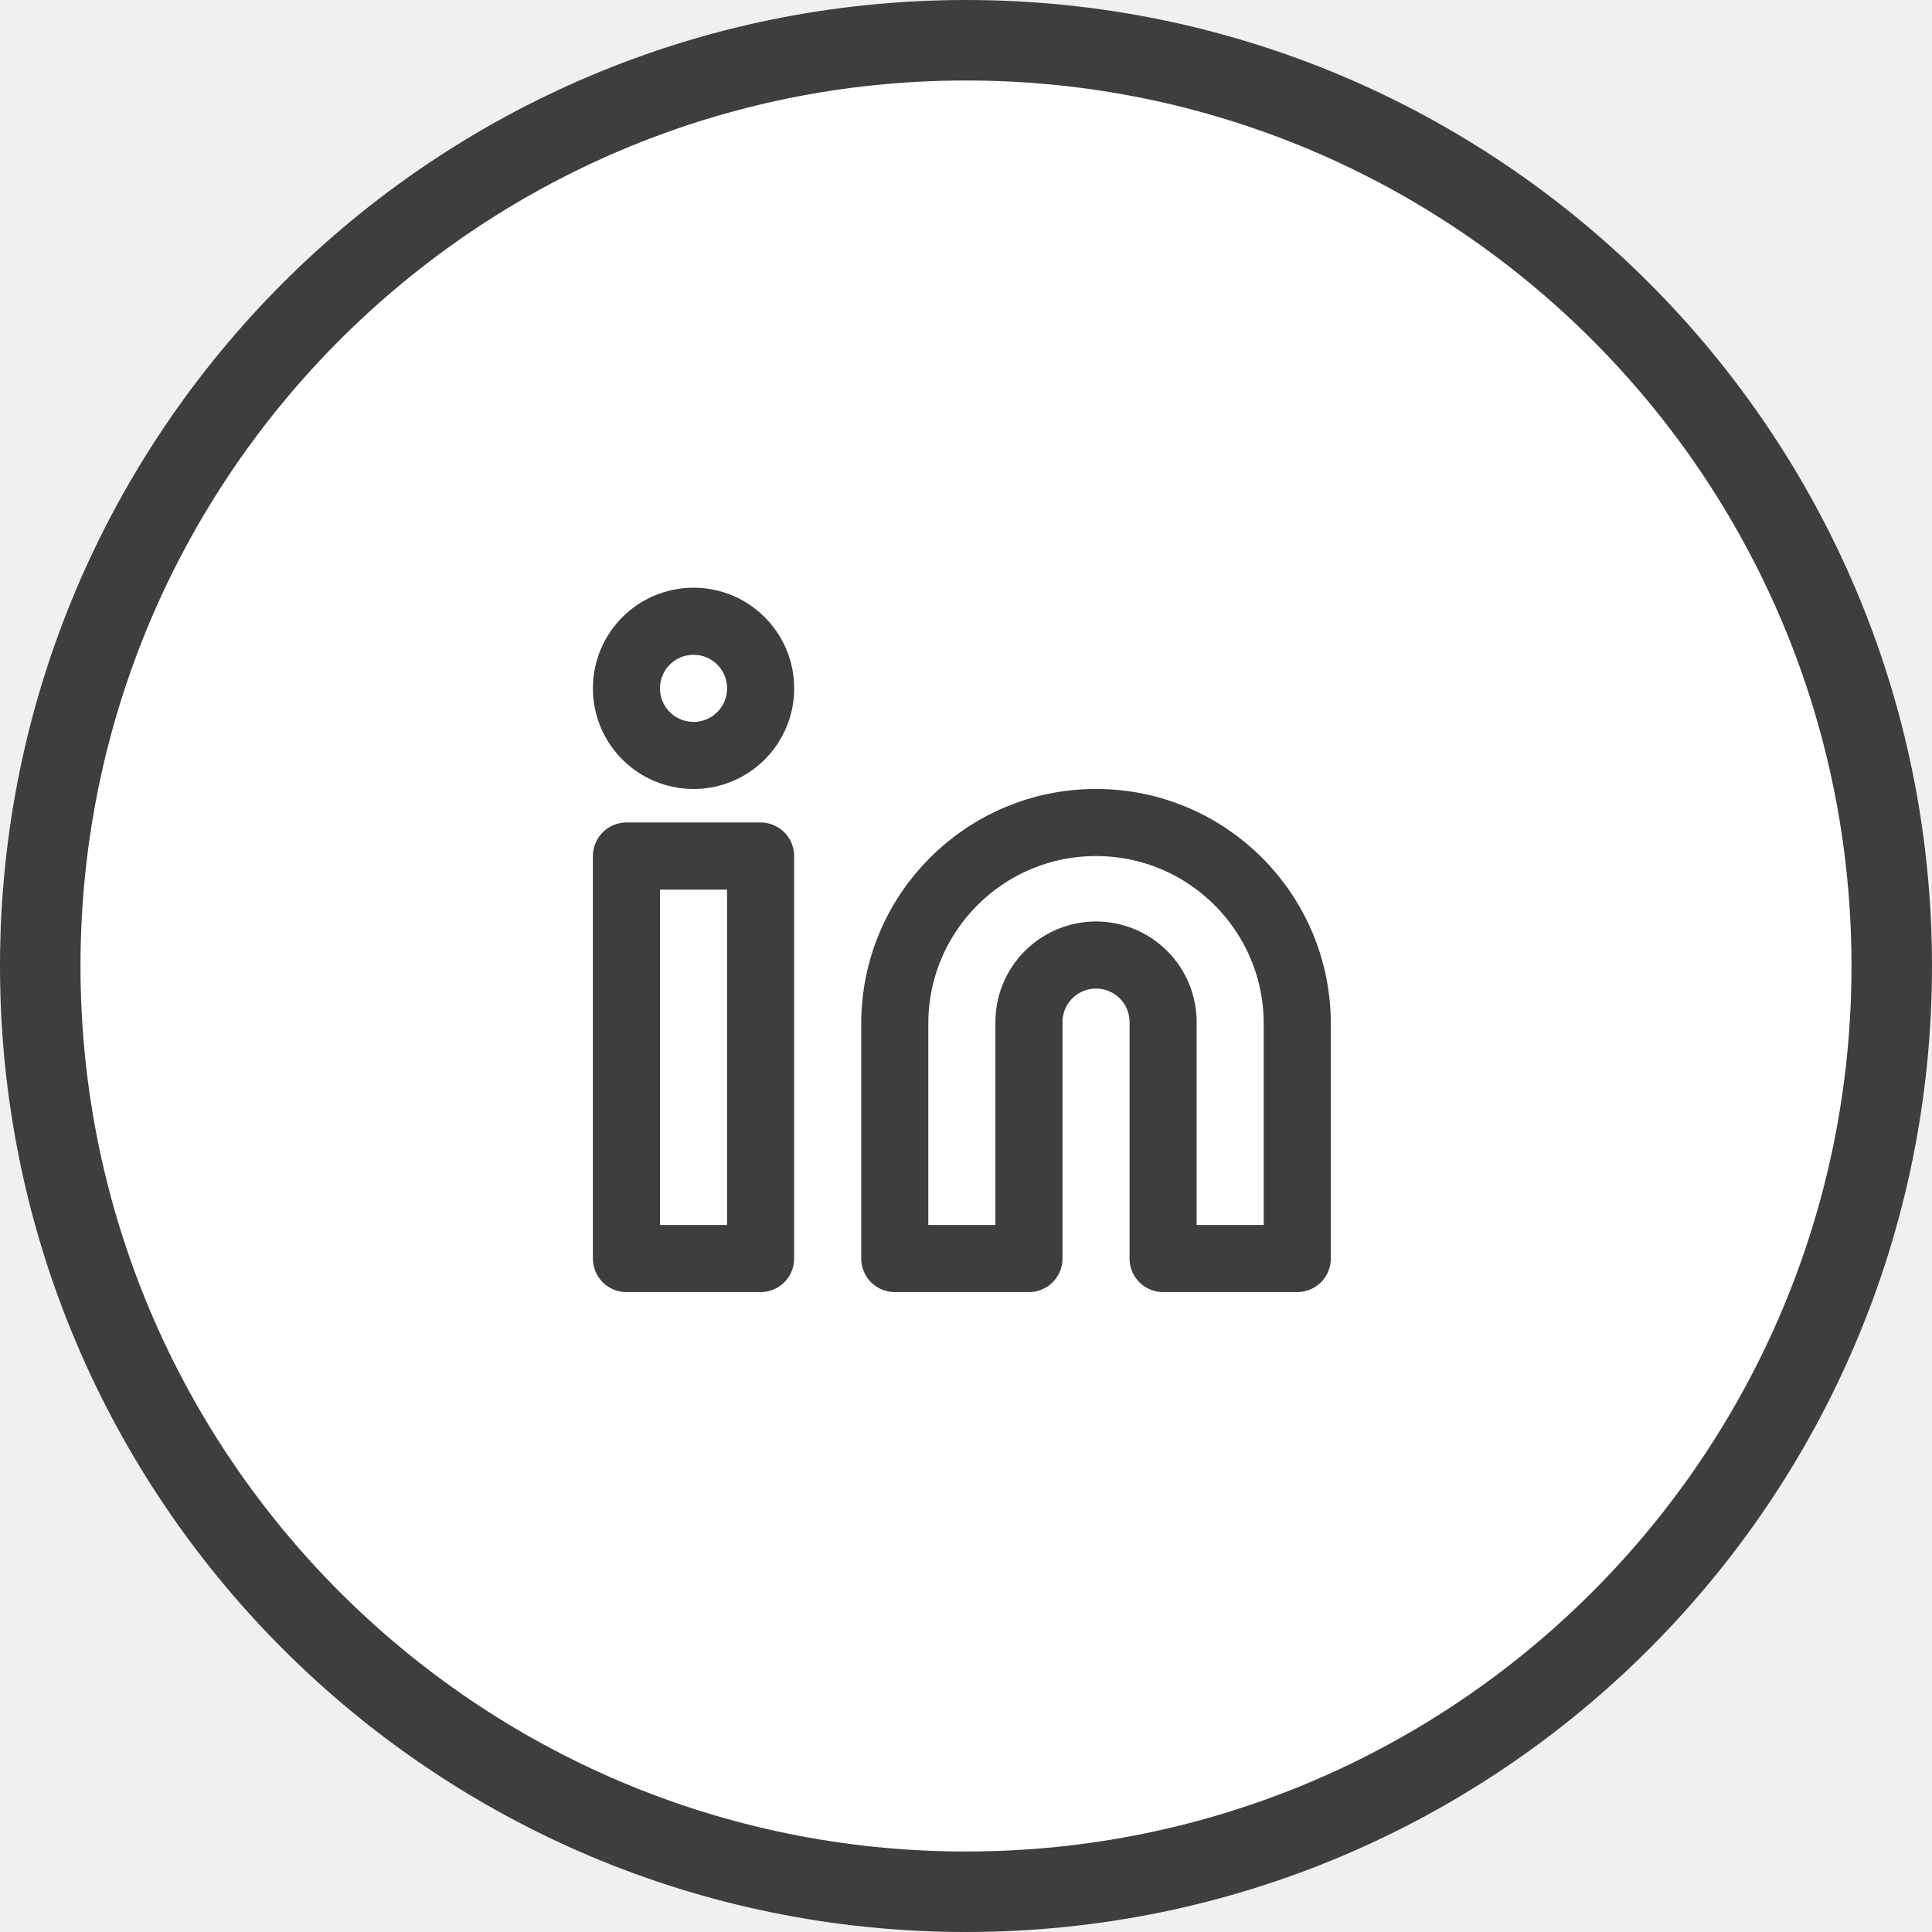
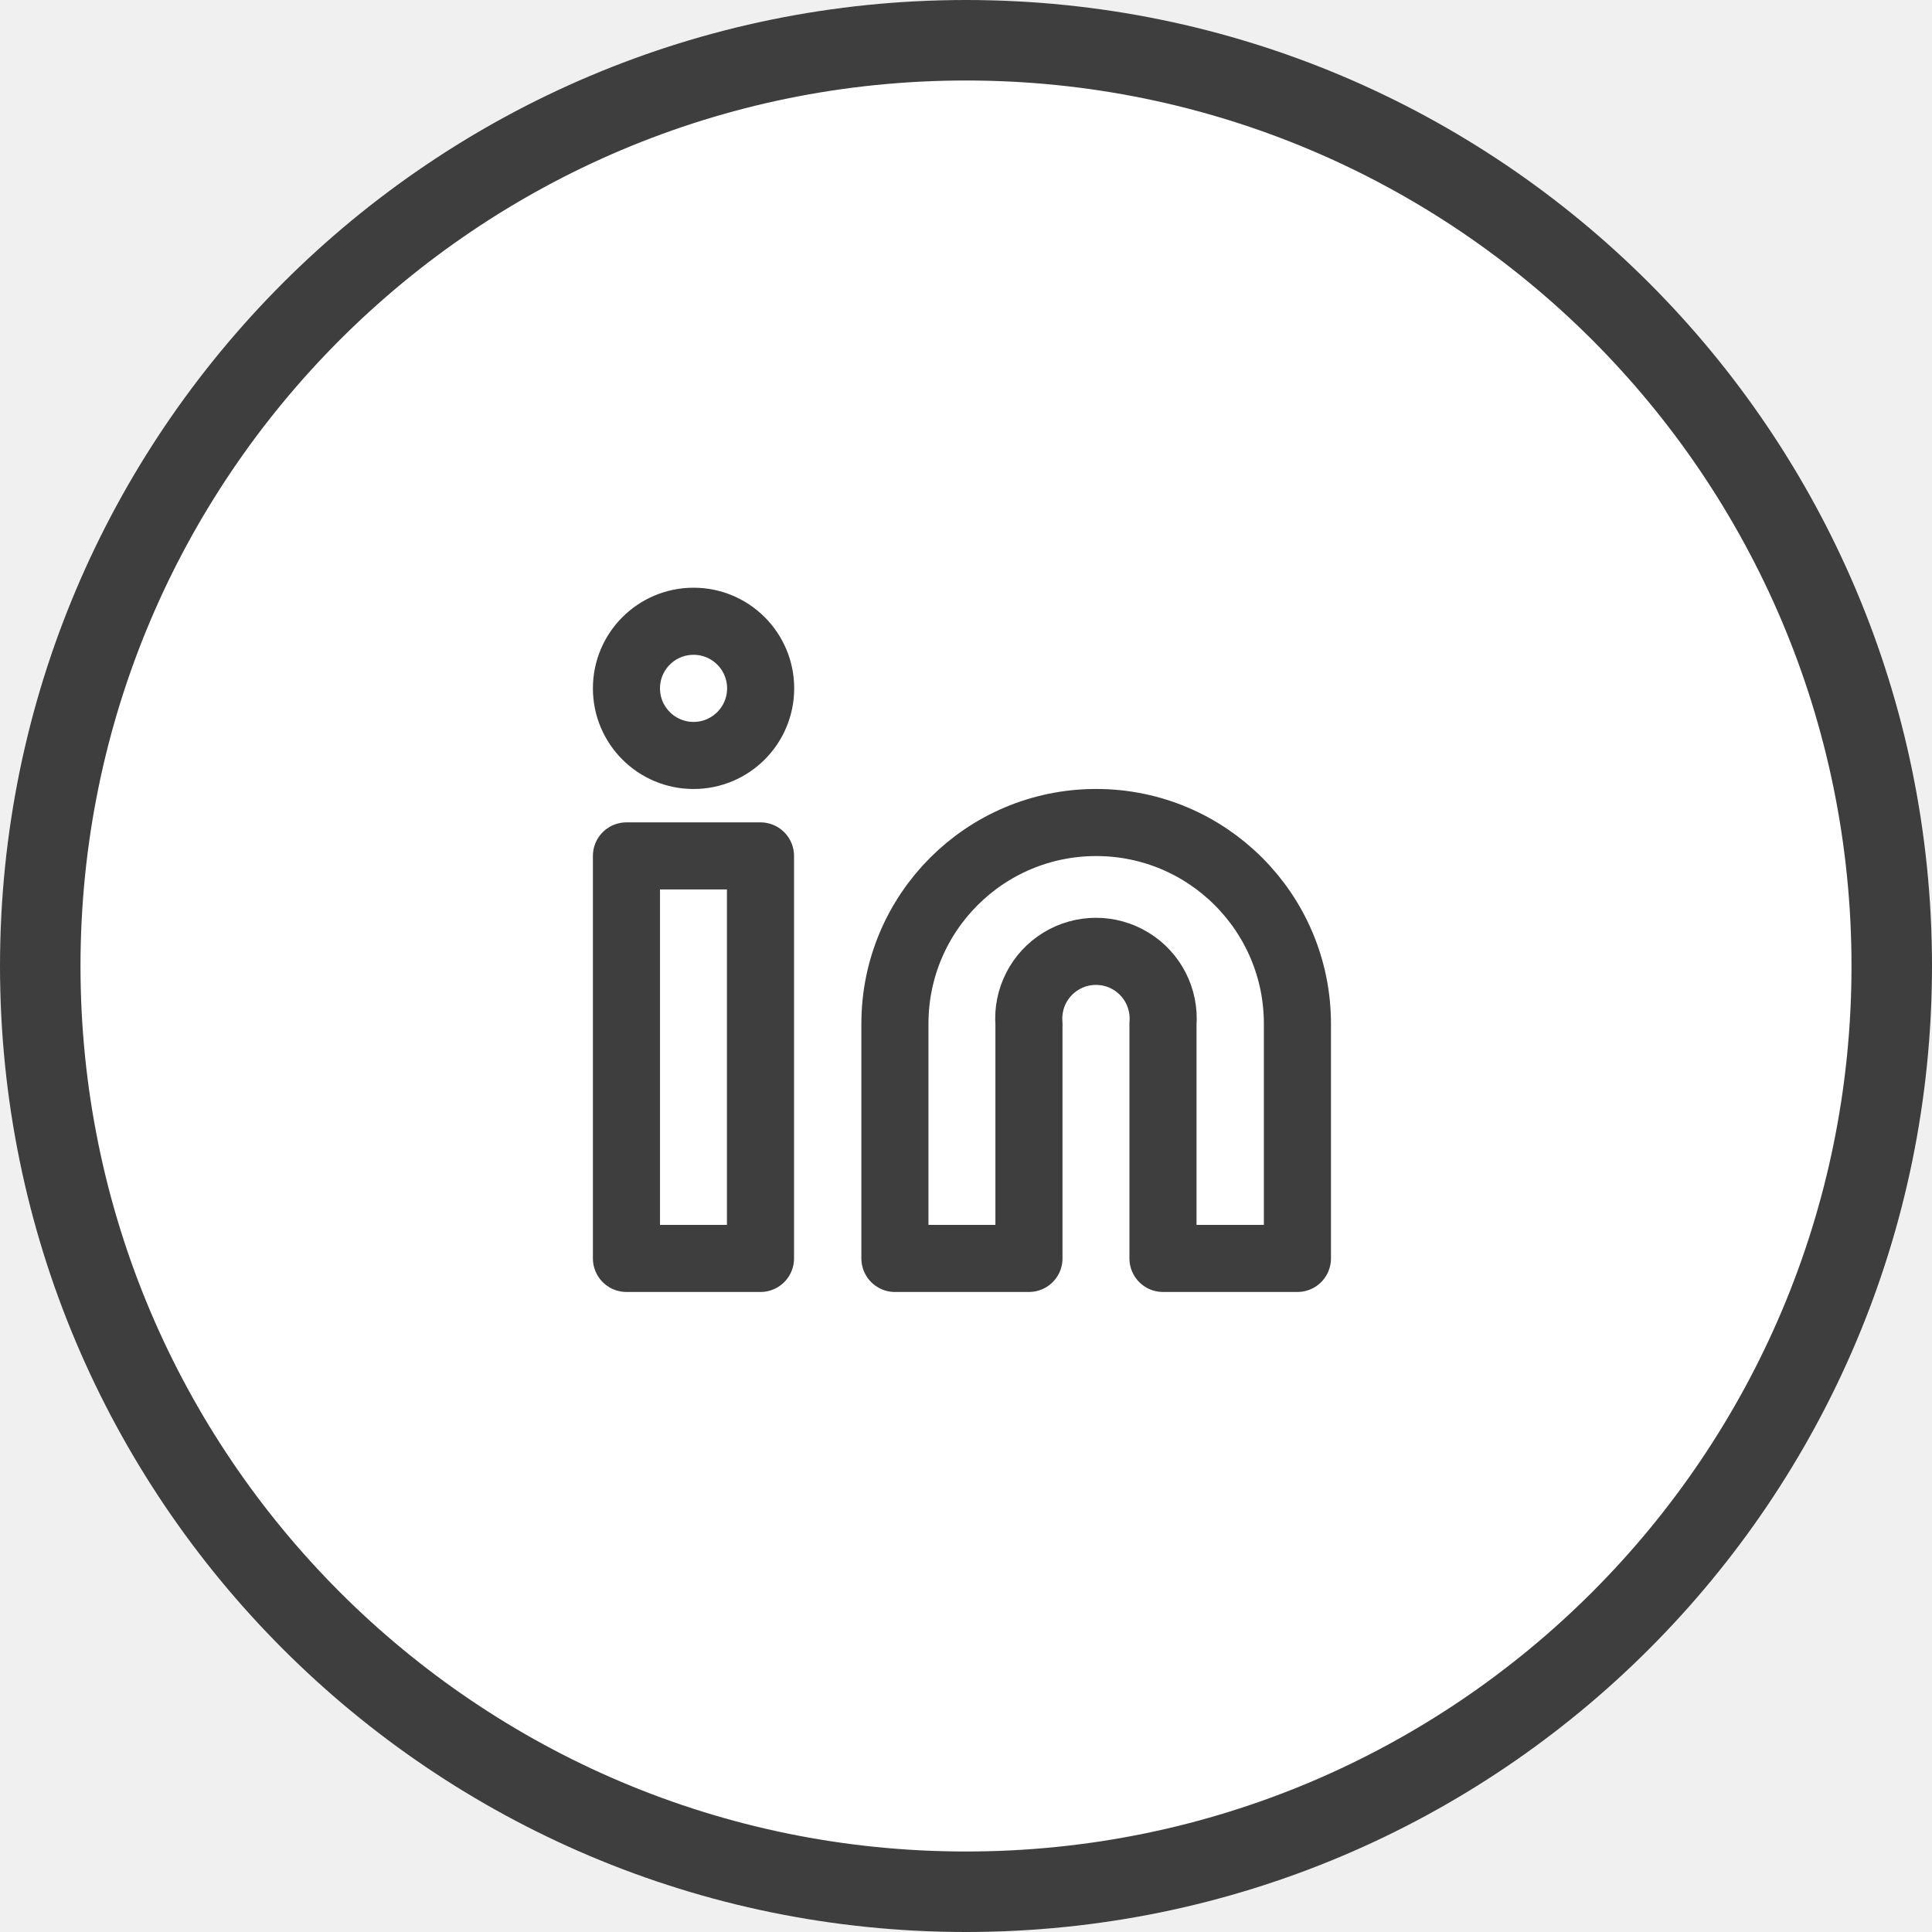
- <svg xmlns="http://www.w3.org/2000/svg" width="48" height="48" viewBox="0 0 48 48">
+ <svg xmlns="http://www.w3.org/2000/svg" width="48" height="48">
  <defs>
-     <style>.a{fill:#fff;stroke-width:2px;}.a,.c{stroke:#3e3e3e;}.b{fill:rgba(253,73,198,0.35);opacity:0;}.c,.e{fill:none;}.c{stroke-linecap:round;stroke-linejoin:round;stroke-width:1.667px;}.d{stroke:none;}</style>
+     <style>.c{stroke:#3e3e3e;fill:none;stroke-linecap:round;stroke-linejoin:round;stroke-width:1.667px}</style>
  </defs>
-   <g transform="translate(0 -0.232)">
-     <g class="a" transform="translate(0 0.232)">
-       <rect class="d" width="48" height="48" rx="24" />
-       <rect class="e" x="1" y="1" width="46" height="46" rx="23" />
-     </g>
-     <g transform="translate(14 14)">
-       <rect class="b" width="20" height="20" transform="translate(0 0.232)" />
-       <g transform="translate(1.564 1.667)">
-         <path class="c" d="M13.333,6.667a5,5,0,0,1,5,5V17.5H15V11.667a1.667,1.667,0,1,0-3.333,0V17.5H8.333V11.667A5,5,0,0,1,13.333,6.667Z" transform="translate(-1.667 -1.667)" />
-         <rect class="c" width="3.333" height="10" transform="translate(0 5.833)" />
-         <circle class="c" cx="1.667" cy="1.667" r="1.667" />
-       </g>
-     </g>
+   <g fill="#fff" stroke="#3e3e3e" stroke-width="2">
+     <rect width="48" height="48" stroke="none" rx="24" />
+     <rect width="46" height="46" x="1" y="1" fill="none" rx="23" />
+   </g>
+   <g transform="translate(15.564 15.435)">
+     <path d="M11.67 5a5 5 0 015 5v5.83h-3.34V10A1.67 1.67 0 1010 10v5.83H6.67V10a5 5 0 015-5zM0 5.83h3.33v10H0z" class="c" />
+     <circle cx="1.667" cy="1.667" r="1.667" class="c" />
  </g>
</svg>
